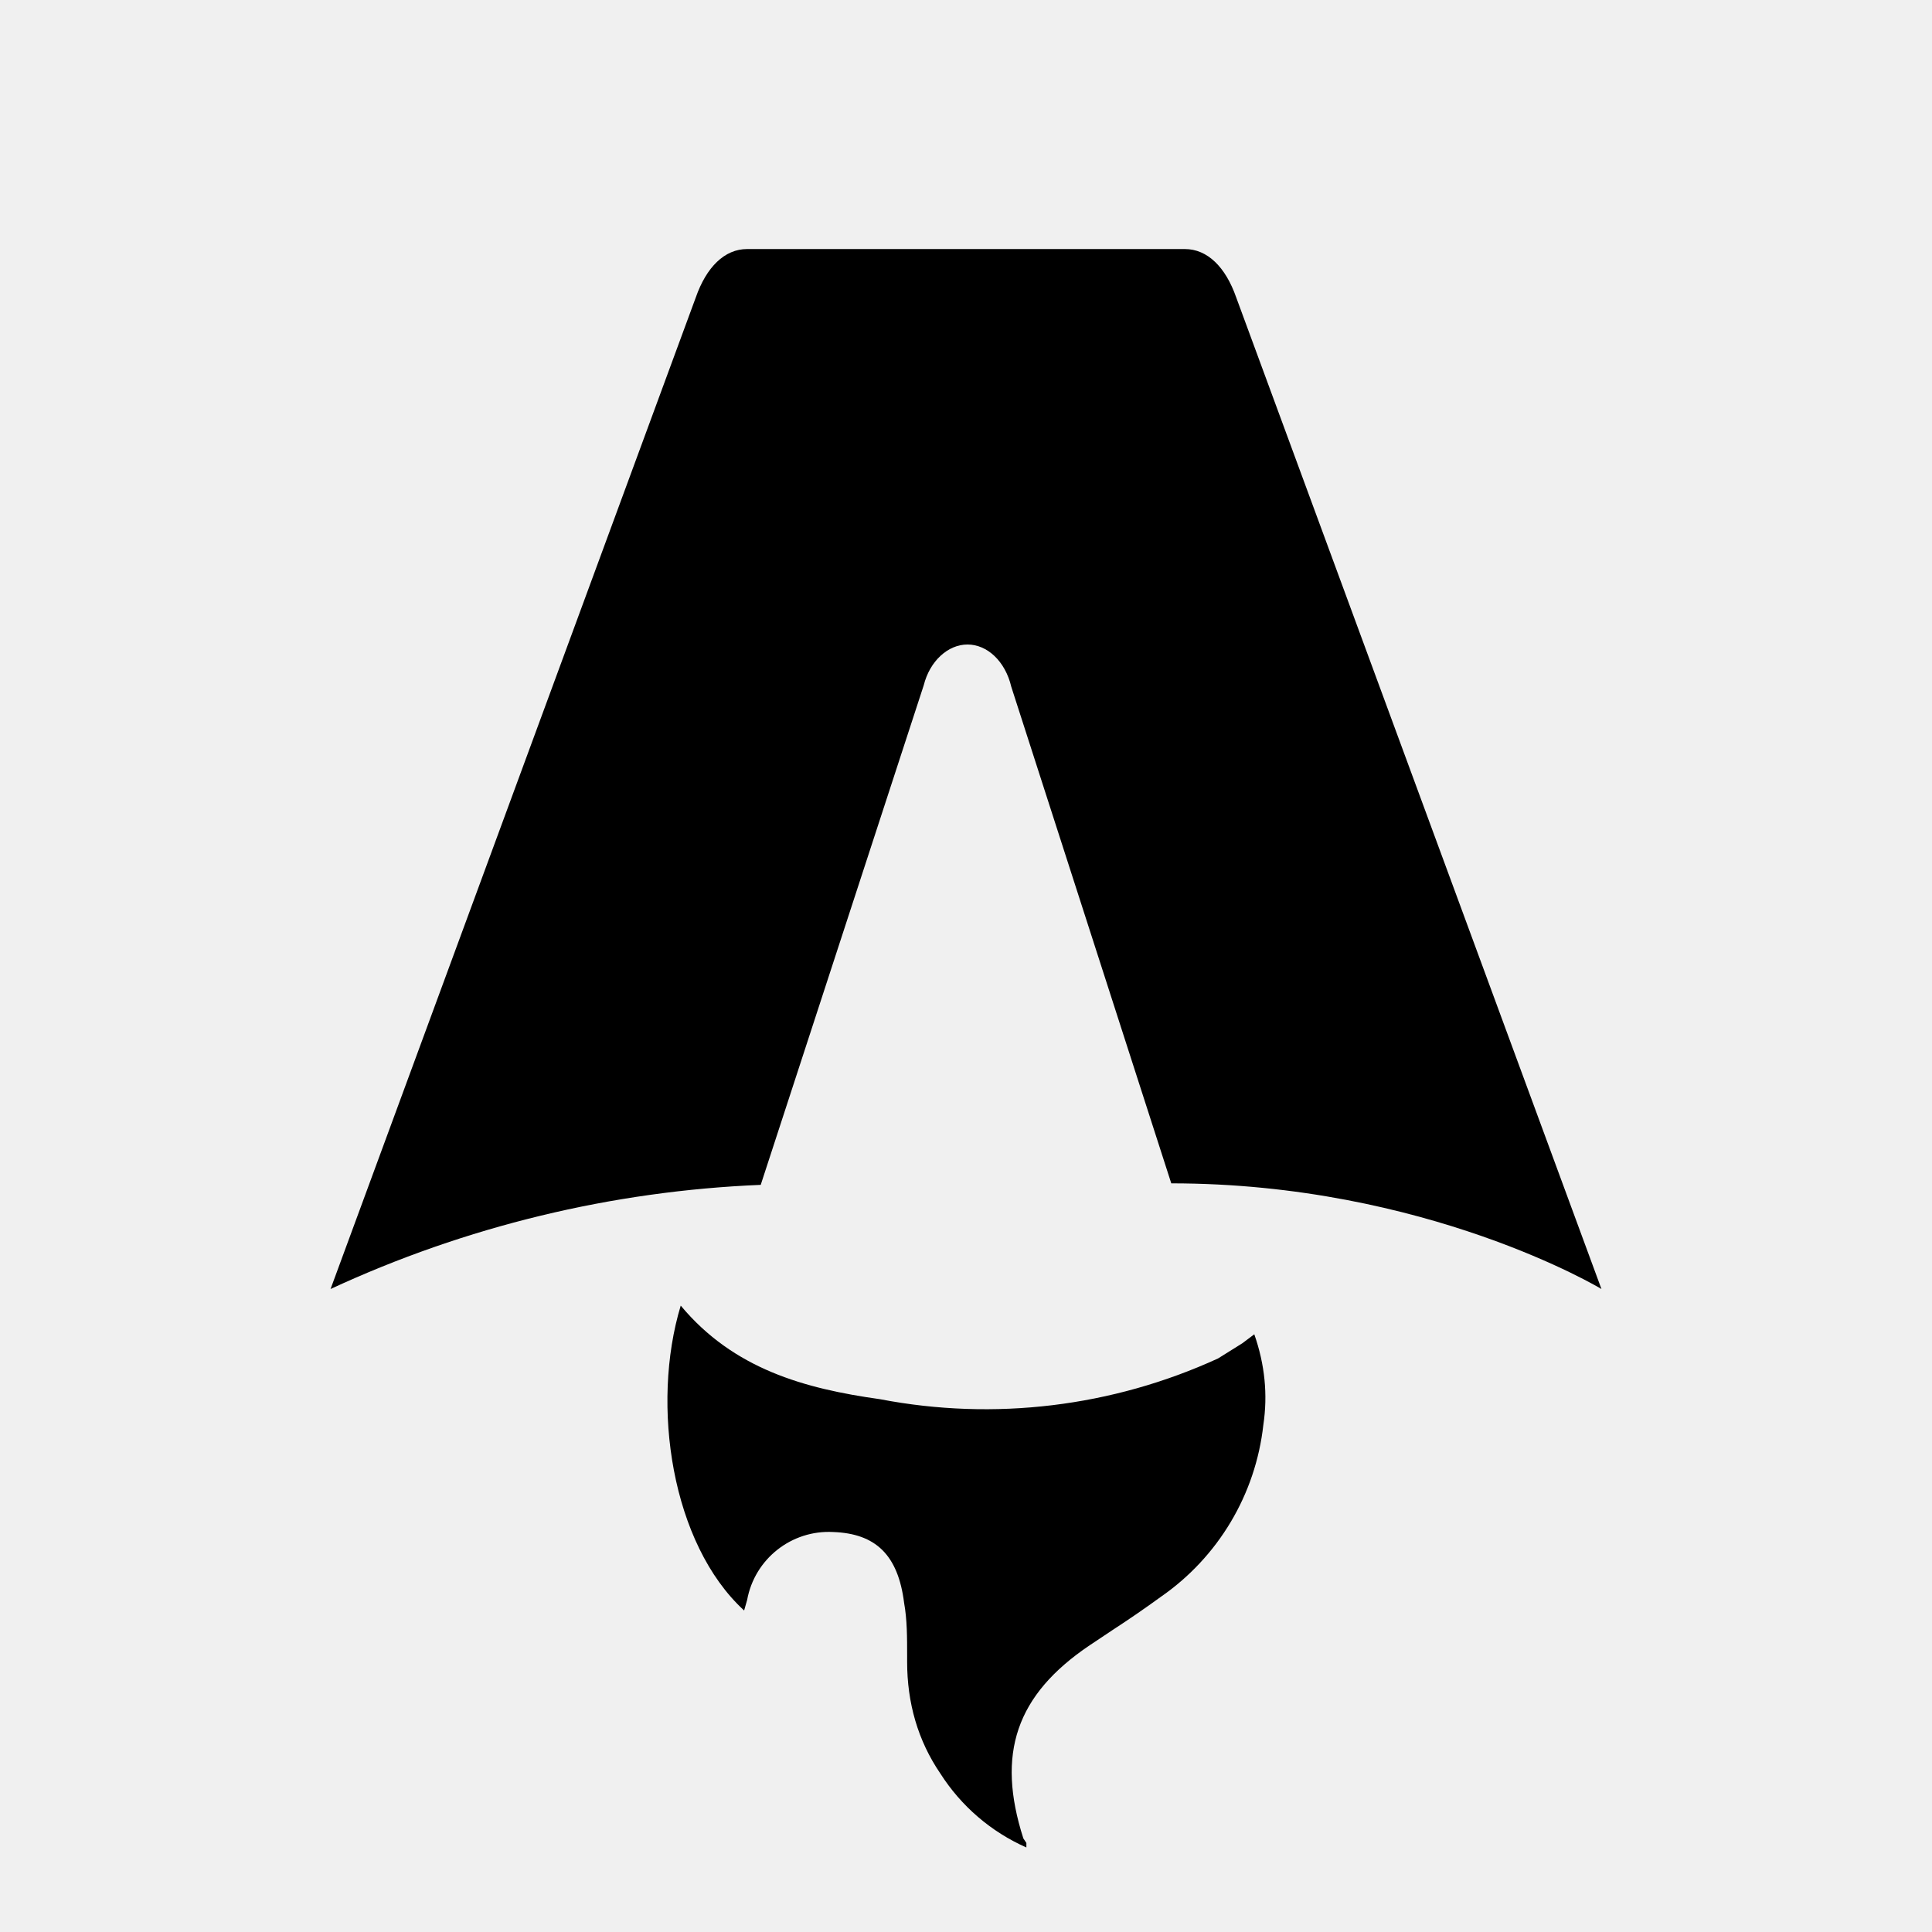
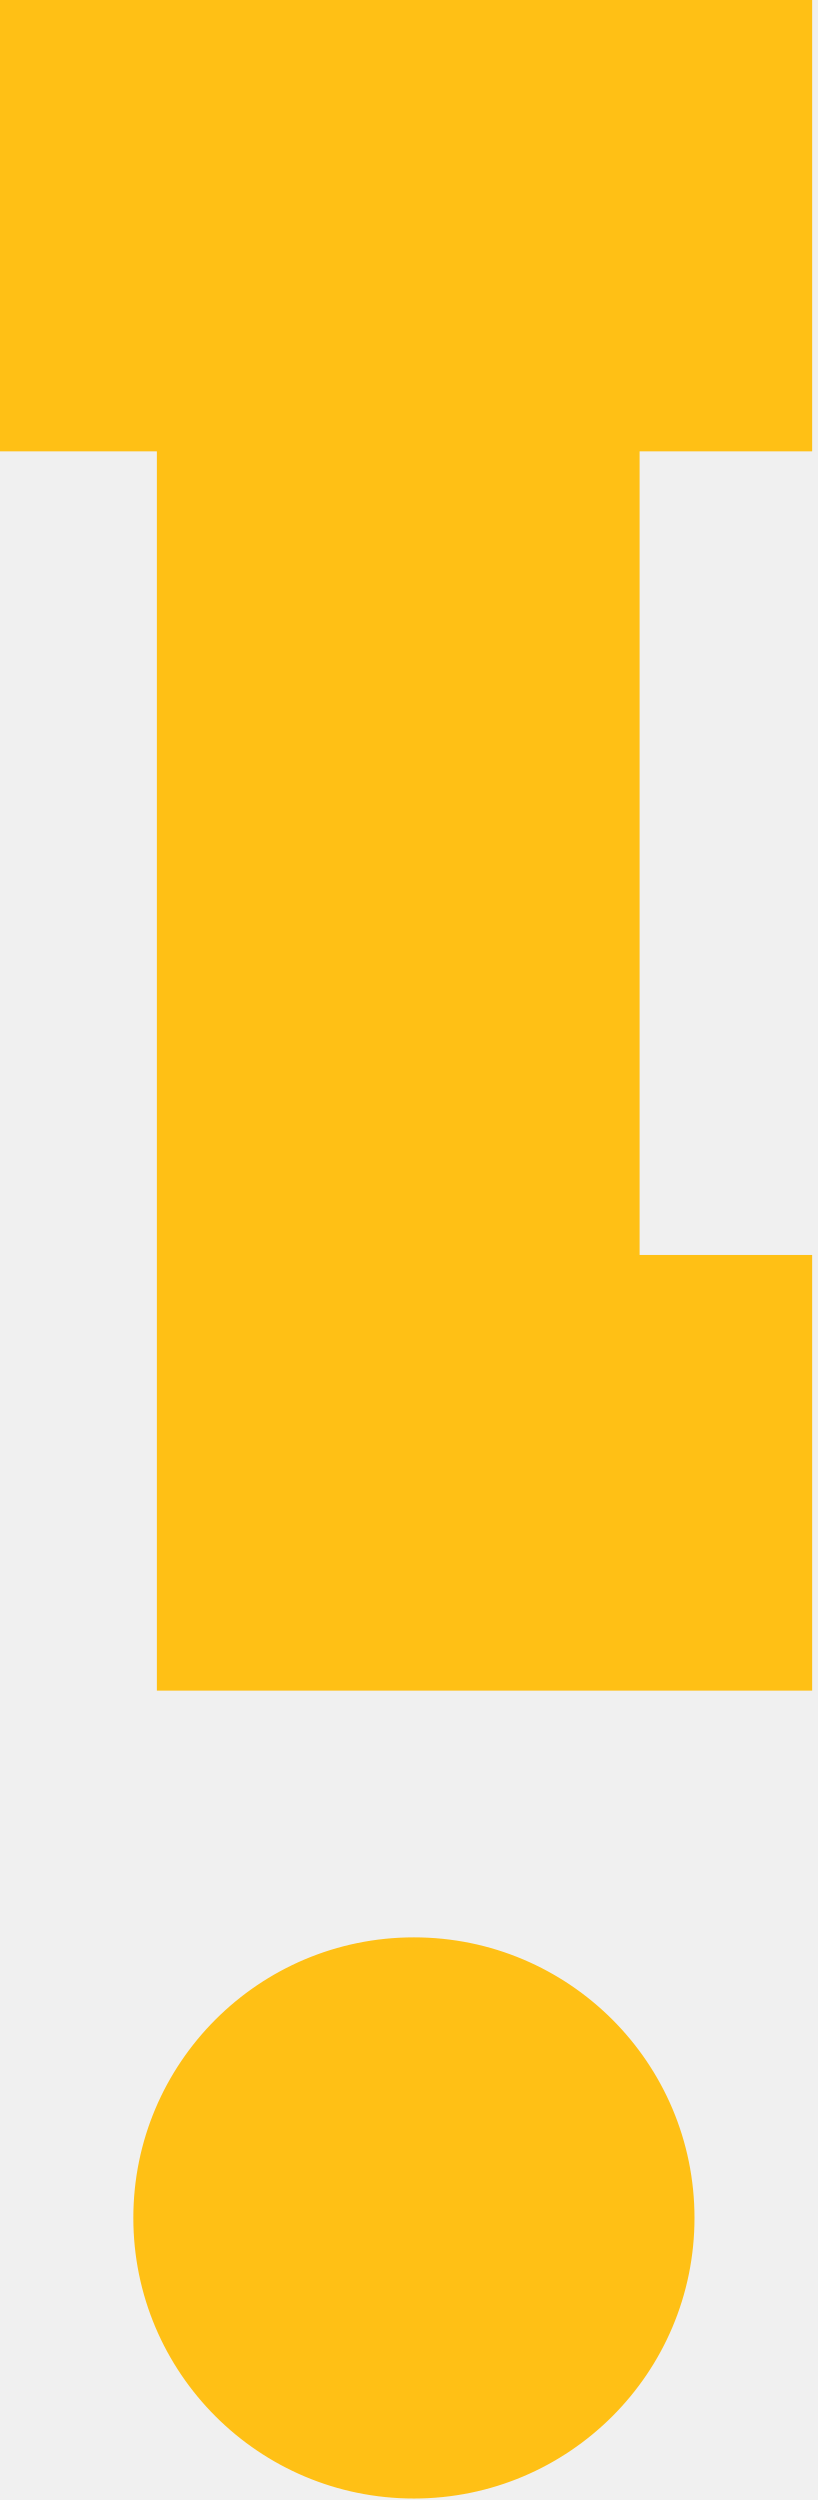
- <svg xmlns="http://www.w3.org/2000/svg" fill="none" viewBox="0 0 128 128">
-   <path d="M50.4 78.5a75.1 75.1 0 0 0-28.5 6.9l24.2-65.7c.7-2 1.9-3.2 3.4-3.2h29c1.5 0 2.7 1.2 3.4 3.2l24.2 65.7s-11.6-7-28.5-7L67 45.5c-.4-1.7-1.6-2.8-2.9-2.8-1.3 0-2.5 1.1-2.9 2.7L50.4 78.5Zm-1.1 28.2Zm-4.2-20.2c-2 6.6-.6 15.8 4.2 20.2a17.5 17.5 0 0 1 .2-.7 5.5 5.5 0 0 1 5.7-4.5c2.8.1 4.3 1.5 4.7 4.7.2 1.1.2 2.3.2 3.5v.4c0 2.7.7 5.2 2.2 7.4a13 13 0 0 0 5.7 4.9v-.3l-.2-.3c-1.8-5.6-.5-9.5 4.4-12.8l1.5-1a73 73 0 0 0 3.2-2.2 16 16 0 0 0 6.8-11.4c.3-2 .1-4-.6-6l-.8.6-1.6 1a37 37 0 0 1-22.4 2.7c-5-.7-9.7-2-13.2-6.2Z" />
-   <style>
-         path { fill: #000; }
-         @media (prefers-color-scheme: dark) {
-             path { fill: #FFF; }
-         }
-     </style>
+ <svg xmlns="http://www.w3.org/2000/svg" width="135" height="413" viewBox="0 0 135 413" fill="none">
+   <path d="M1 1V73.562H26.915V278.292H133.167V208.321H104.661V73.562H133.167V1H1Z" fill="#FFC015" stroke="#FFC015" stroke-width="2" stroke-miterlimit="10" />
+   <path d="M68.379 411.755C93.426 411.755 113.73 391.451 113.73 366.404C113.73 341.357 93.426 321.052 68.379 321.052C43.332 321.052 23.027 341.357 23.027 366.404C23.027 391.451 43.332 411.755 68.379 411.755Z" fill="#FFC015" stroke="#FFC015" stroke-width="2" stroke-miterlimit="10" />
</svg>
